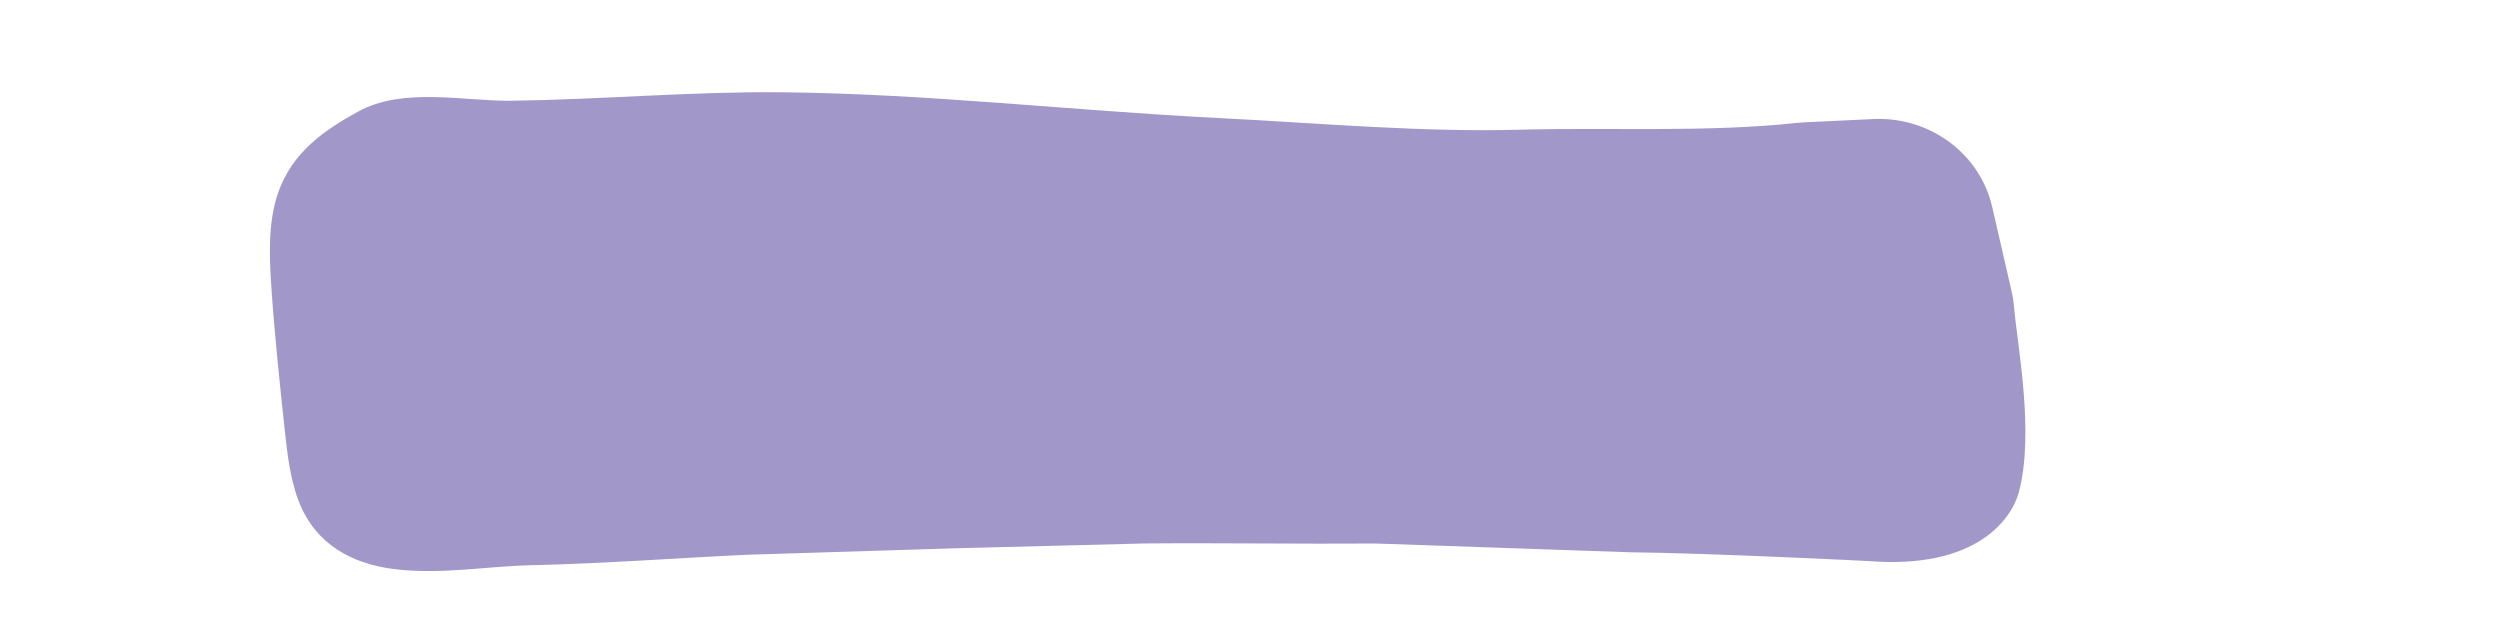
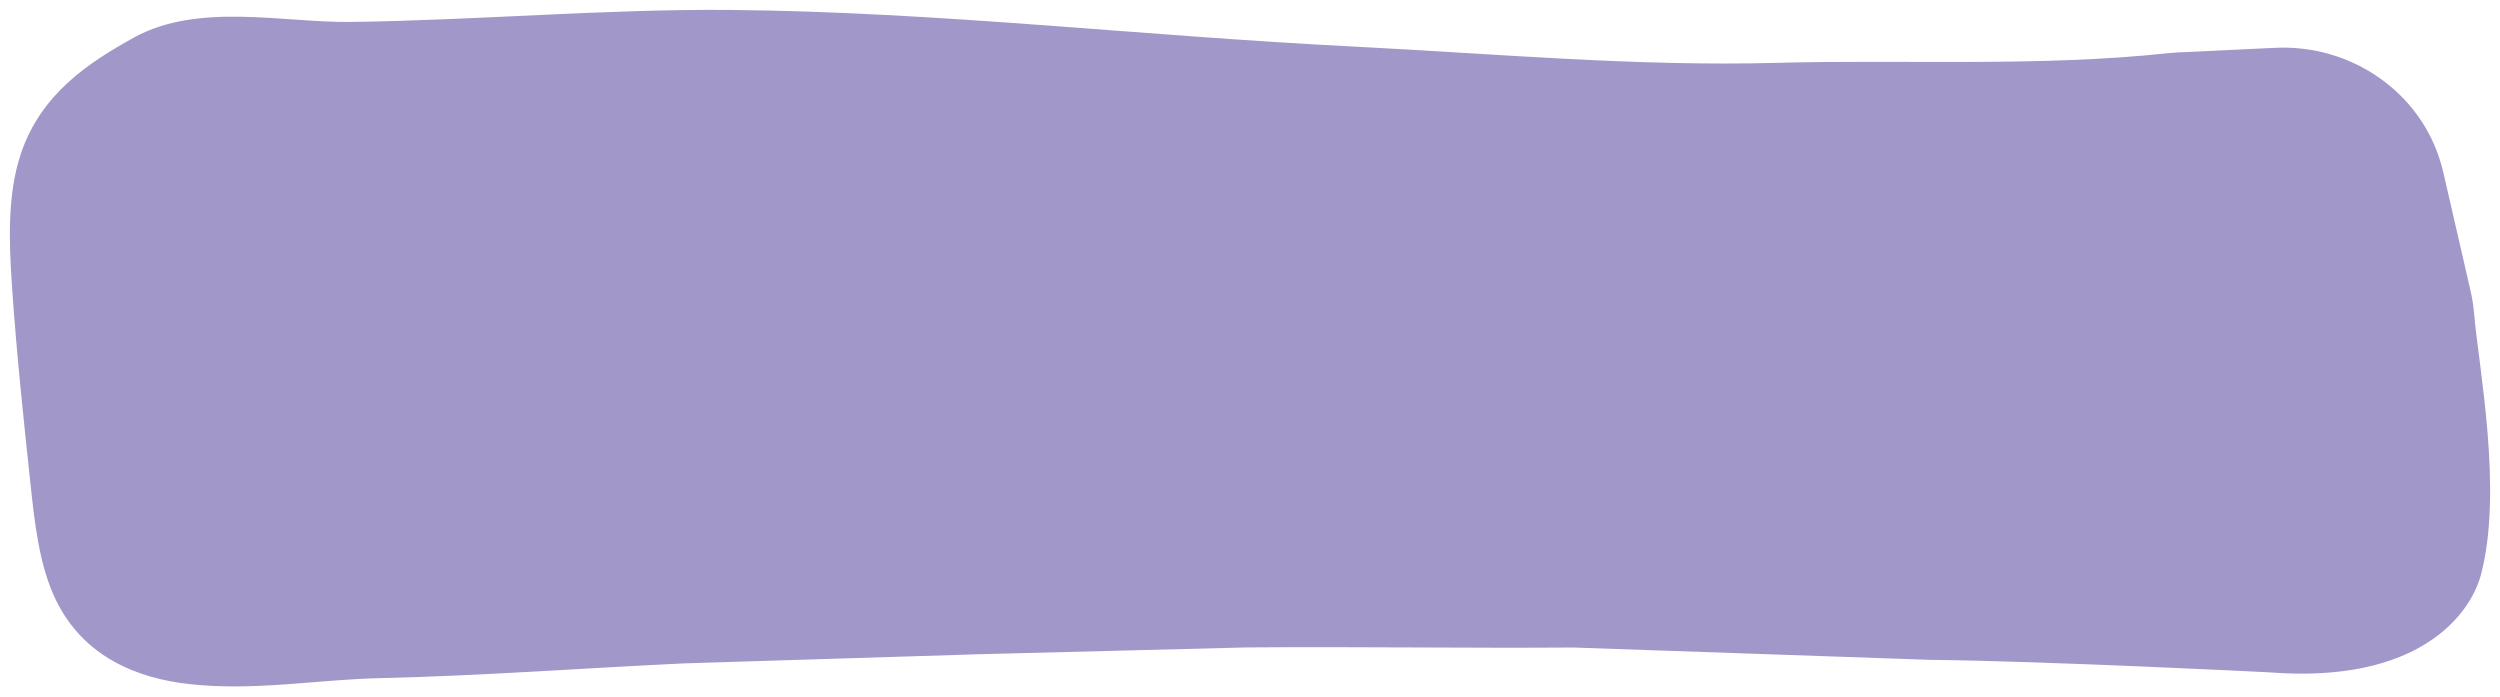
- <svg xmlns="http://www.w3.org/2000/svg" id="Layer_1" data-name="Layer 1" viewBox="0 0 715.66 179.57">
+ <svg xmlns="http://www.w3.org/2000/svg" id="Layer_1" data-name="Layer 1" viewBox="75.263 24.393 506.537 141.08">
  <defs>
    <style>
      .cls-1 {
        fill: #a197c9;
      }
    </style>
  </defs>
  <path class="cls-1" d="M272.03,156.99l55.8-1.42c21.47-.18,44.67.18,66.22.02l72.37,2.5c22.82.23,68.13,2.49,68.59,2.53,30.49,2.39,40.8-11.84,42.91-19.72,4.53-16.92-.43-42.06-1.38-53.06-.13-1.56-.38-3.1-.73-4.62l-5.48-23.83c-.12-.52-.25-1.04-.4-1.56-4.12-14.79-18.32-24.48-33.66-23.75l-19.99.95c-.62.03-1.23.08-1.85.15-25.91,2.79-53.26,1.25-79.29,1.95-28.31.76-56.98-1.85-85.57-3.3-44.15-2.24-84.15-7.02-126.15-7.42-25.17-.24-52.1,2.13-77.26,2.43-13.37.16-30.79-4.03-43.77,3.17-9.05,5.02-18.79,11.3-22.89,23.51-2.74,8.16-2.43,17.58-1.83,26.53.91,13.55,2.34,27.03,3.78,40.49.86,8.04,1.79,16.37,5.02,23.17,5.66,11.93,16.85,16.15,27.14,17.29,13.33,1.47,25.67-.93,39.04-1.22,19.87-.44,41.46-2.05,61.32-2.98l58.05-1.8Z" />
</svg>
